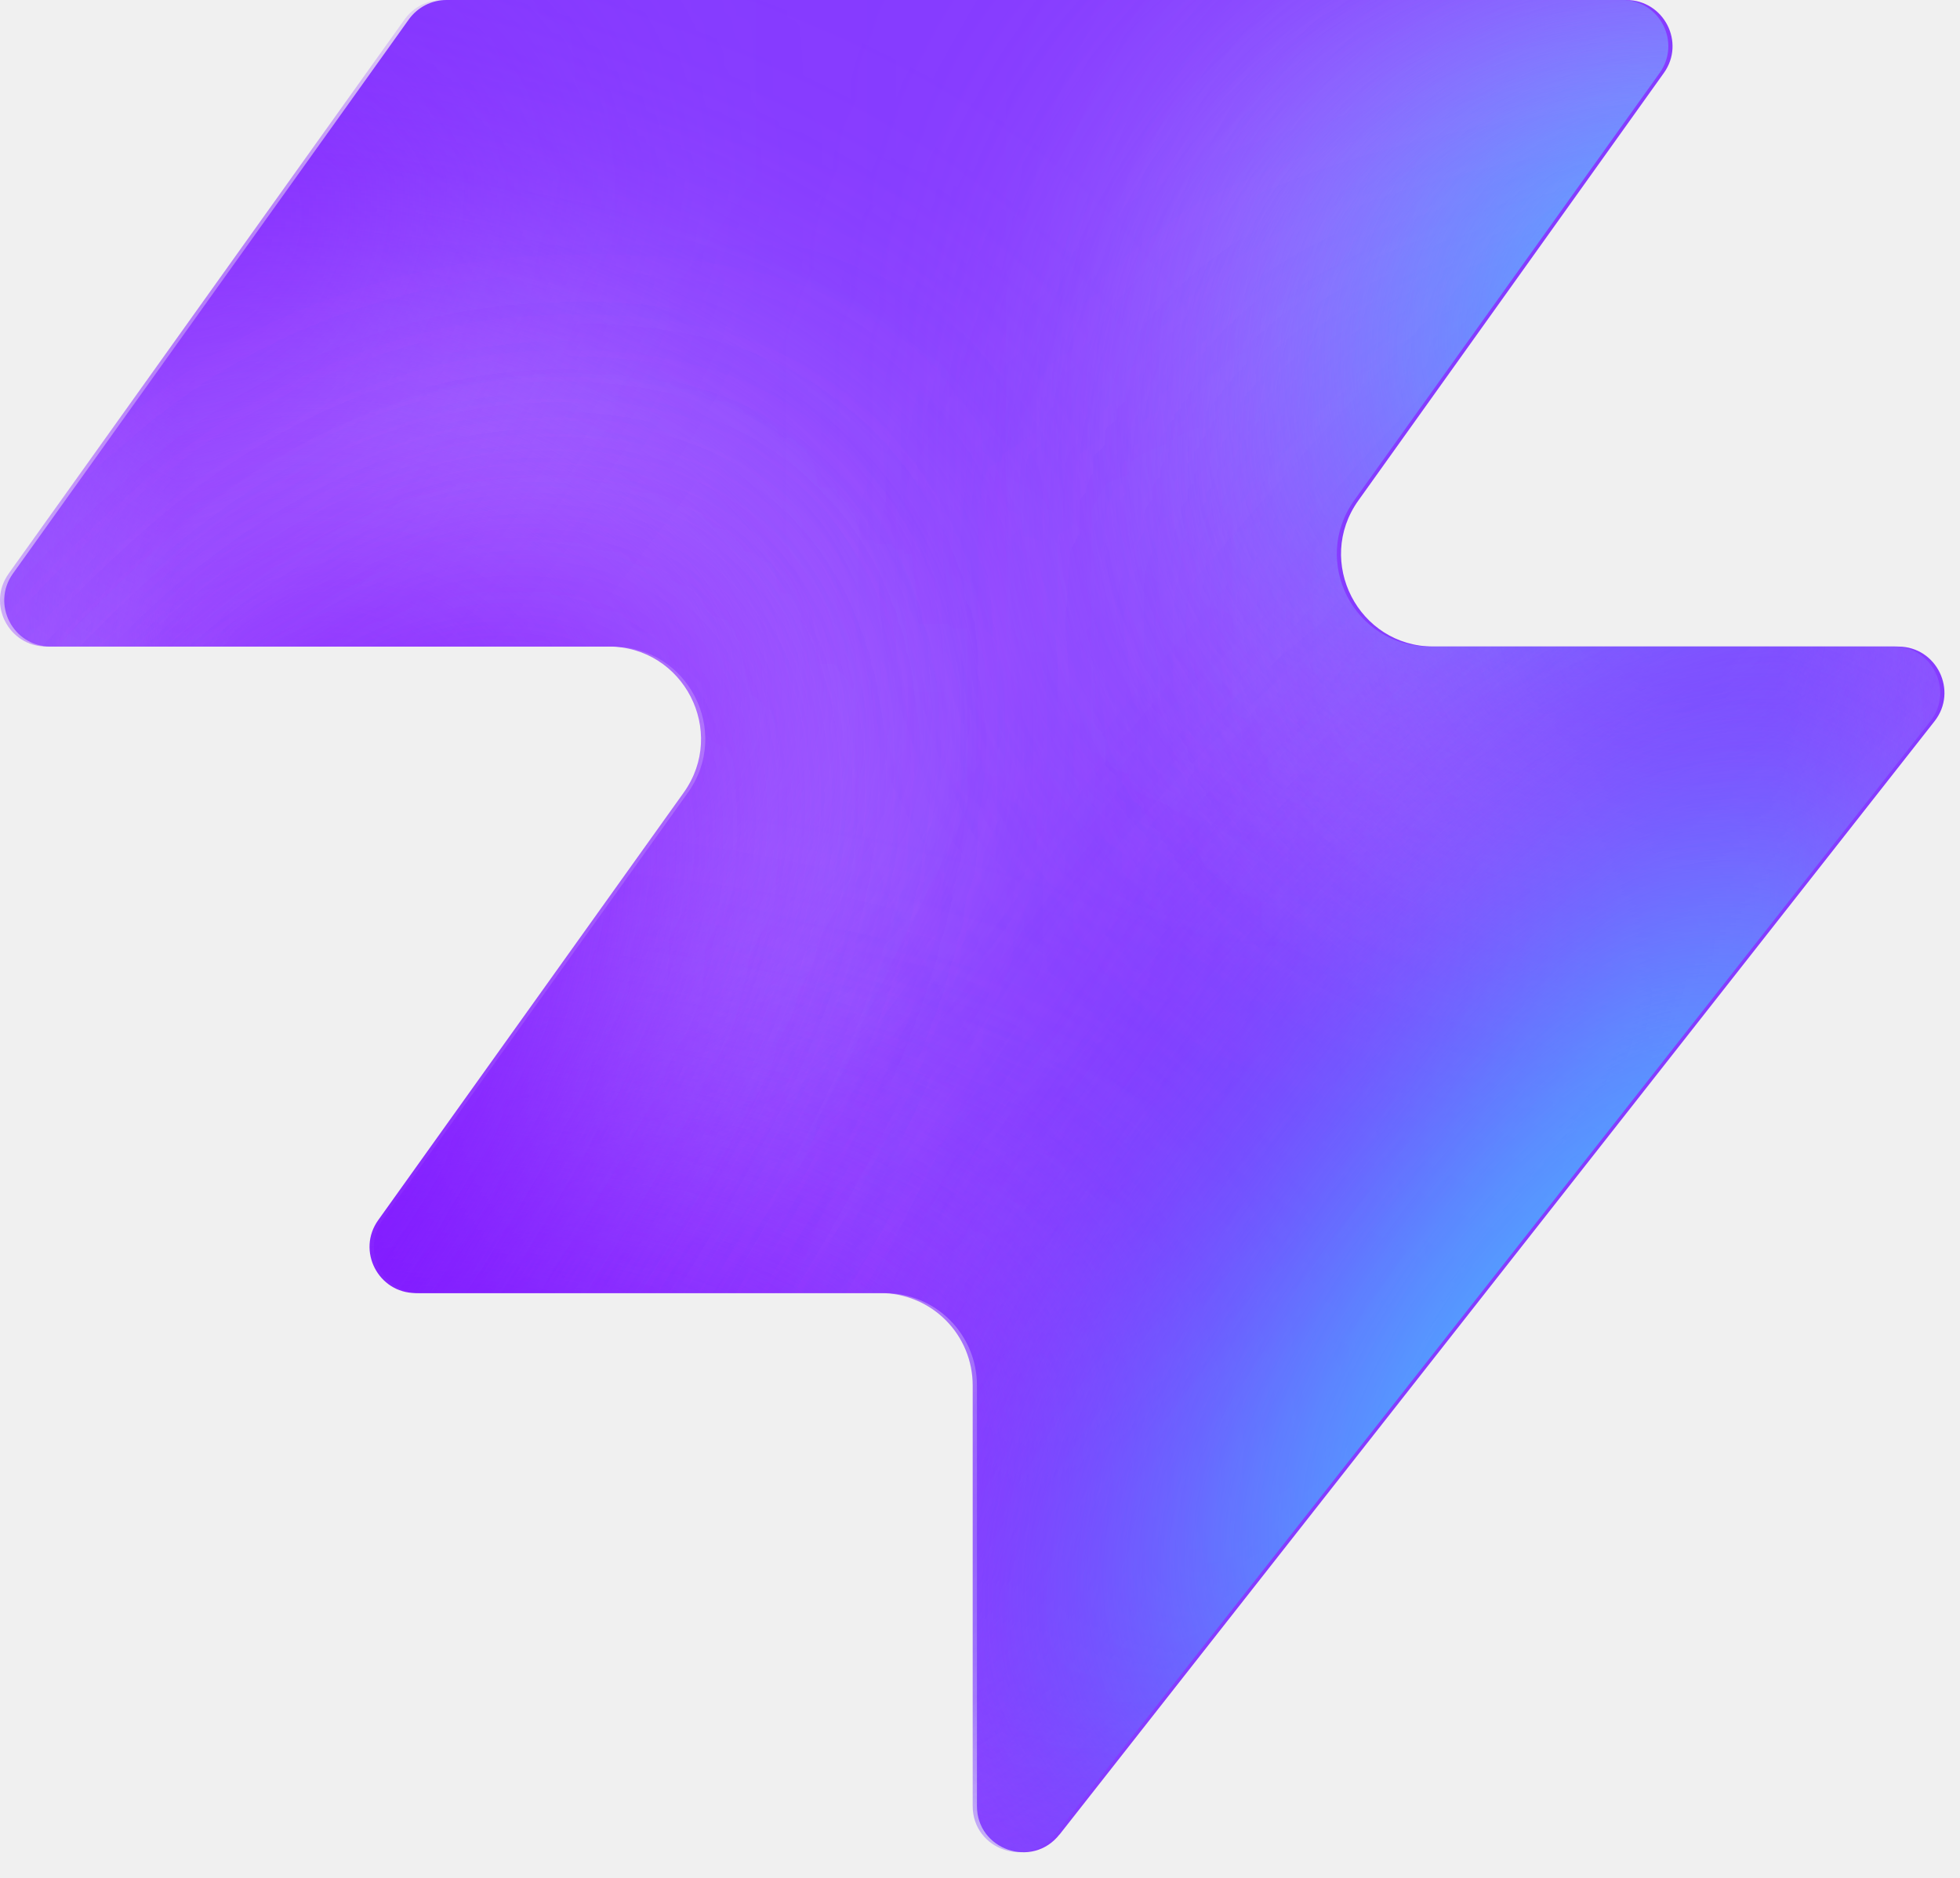
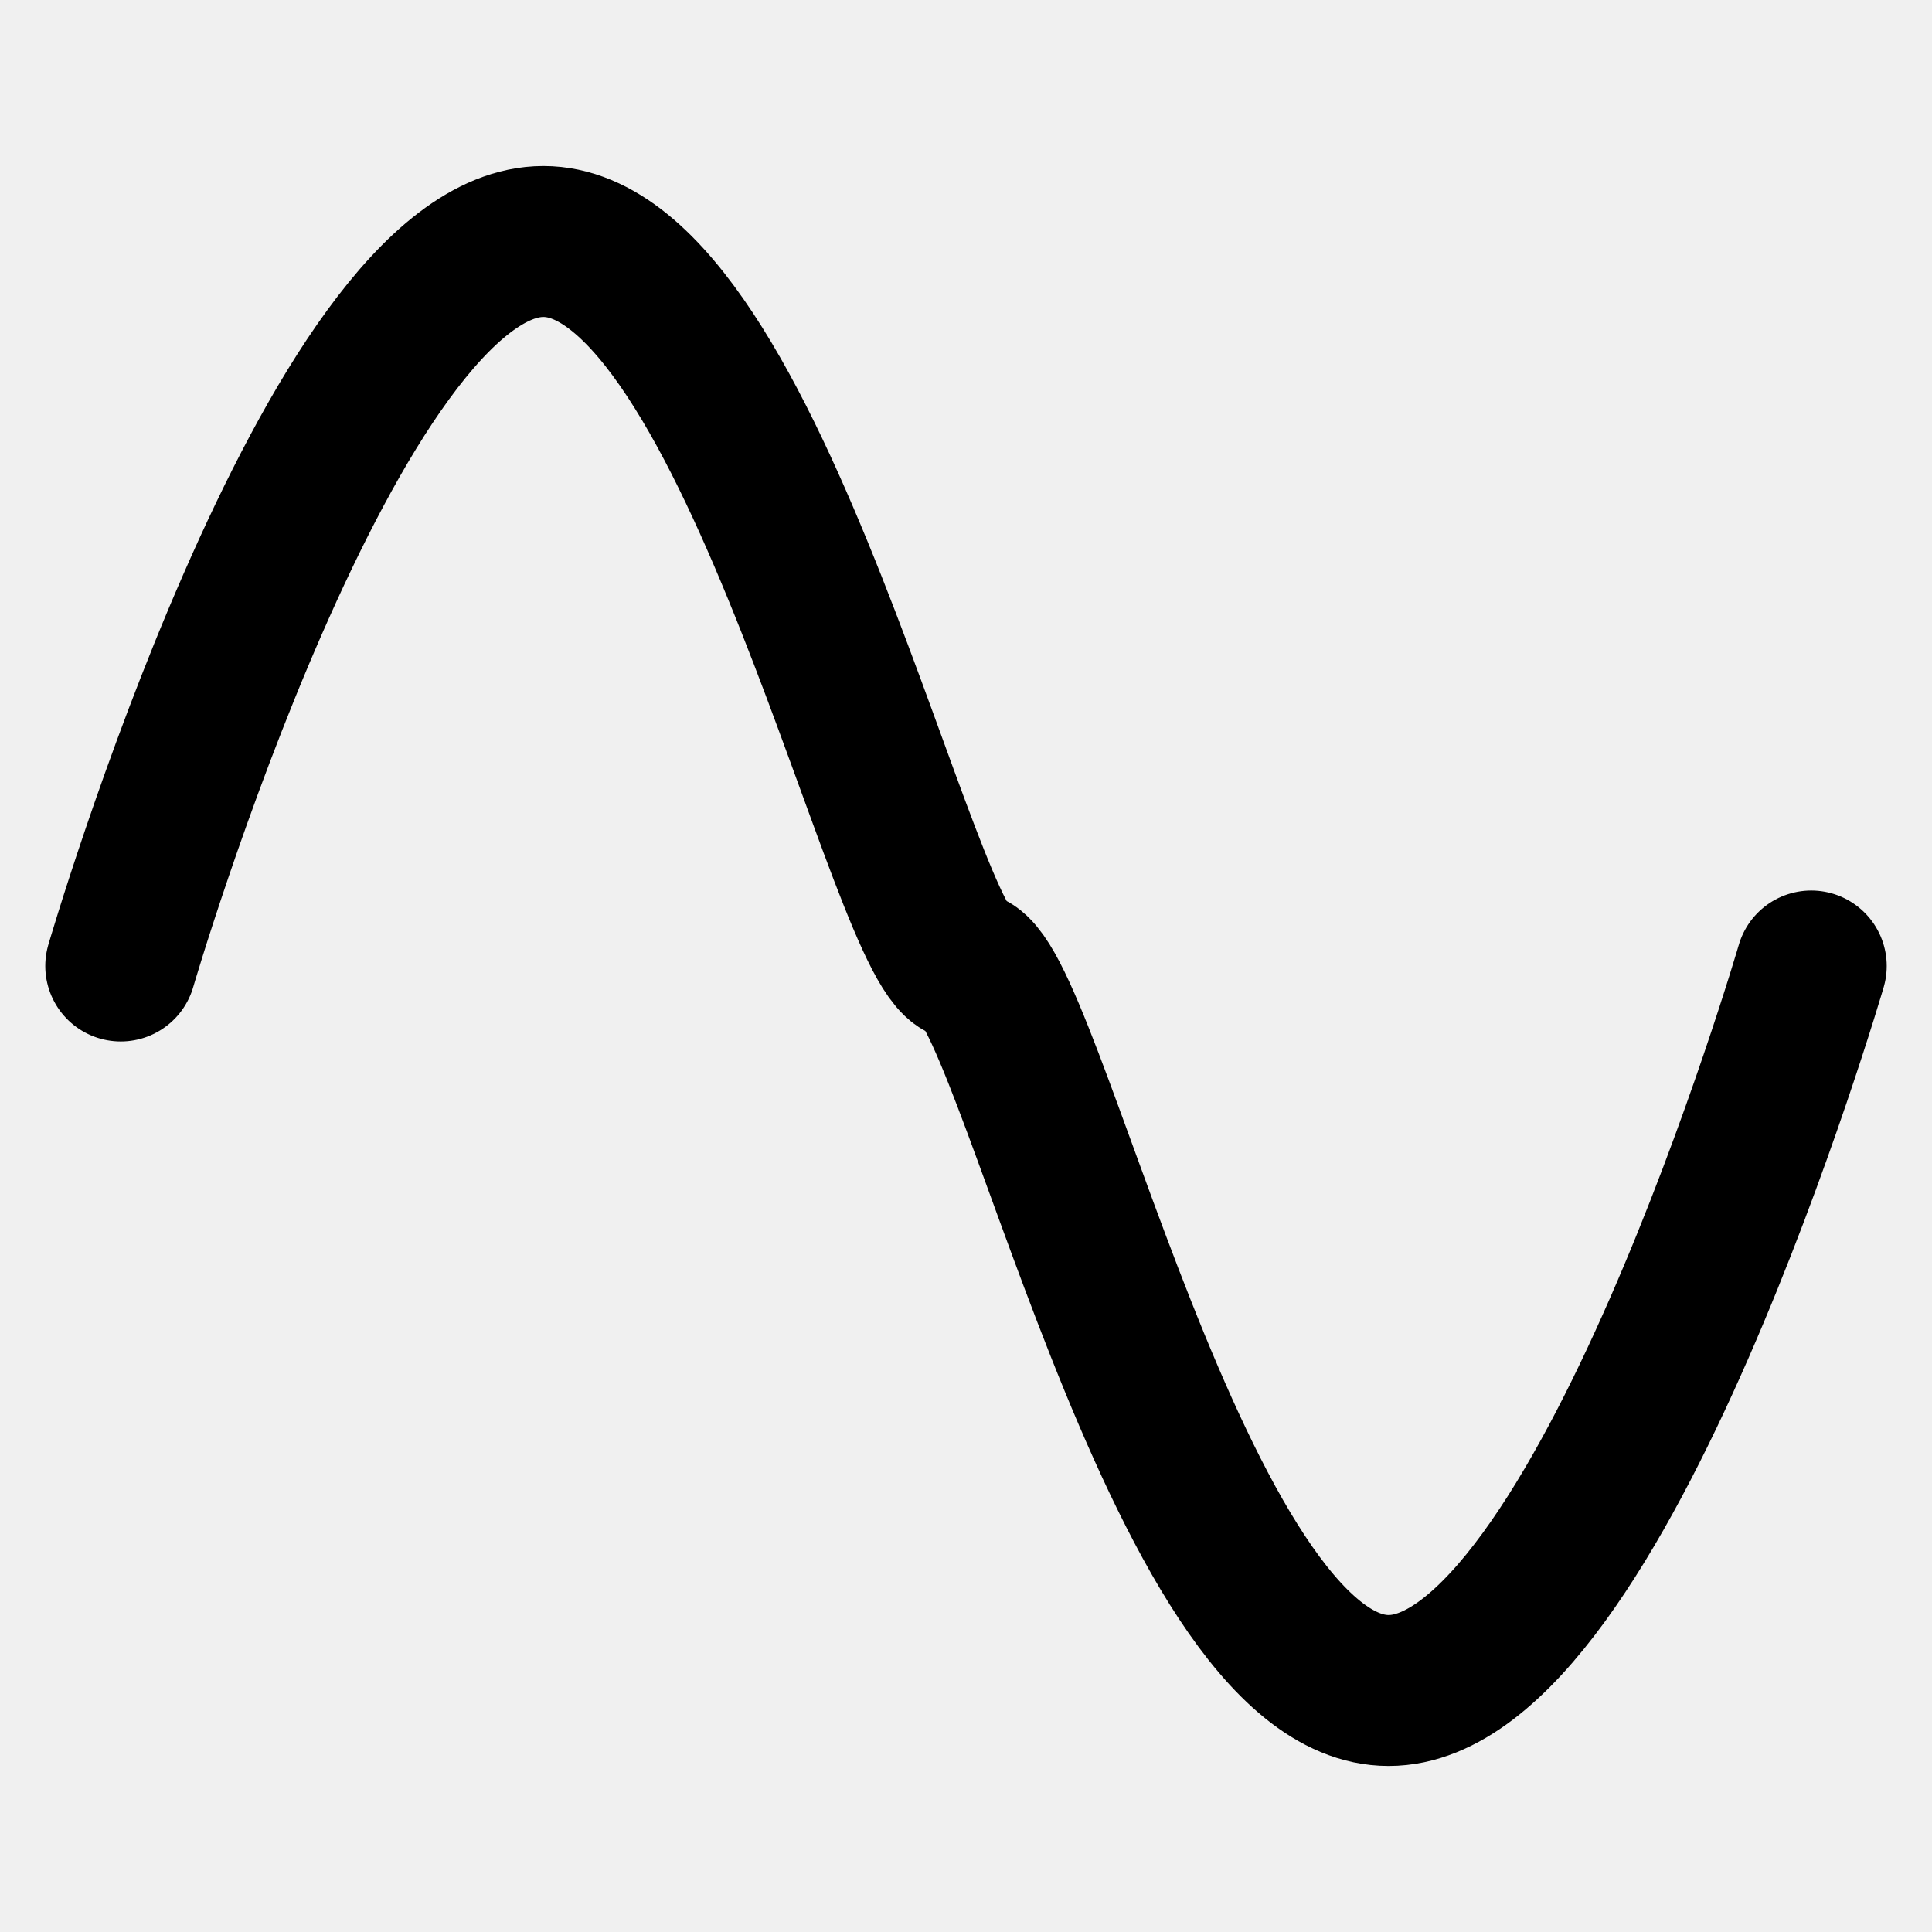
- <svg xmlns="http://www.w3.org/2000/svg" width="48" height="46" fill="none" viewBox="0 0 48 46">
-   <path fill="#863bff" d="M25.946 44.938c-.664.845-2.021.375-2.021-.698V33.937a2.26 2.26 0 0 0-2.262-2.262H10.287c-.92 0-1.456-1.04-.92-1.788l7.48-10.471c1.07-1.497 0-3.578-1.842-3.578H1.237c-.92 0-1.456-1.04-.92-1.788L10.013.474c.214-.297.556-.474.92-.474h28.894c.92 0 1.456 1.04.92 1.788l-7.48 10.471c-1.07 1.498 0 3.579 1.842 3.579h11.377c.943 0 1.473 1.088.89 1.83L25.947 44.94z" style="fill:#863bff;fill:color(display-p3 .525 .23 1);fill-opacity:1" />
-   <mask id="a" width="48" height="46" x="0" y="0" maskUnits="userSpaceOnUse" style="mask-type:alpha">
-     <path fill="#000" d="M25.842 44.938c-.664.844-2.021.375-2.021-.698V33.937a2.26 2.26 0 0 0-2.262-2.262H10.183c-.92 0-1.456-1.04-.92-1.788l7.48-10.471c1.07-1.498 0-3.579-1.842-3.579H1.133c-.92 0-1.456-1.04-.92-1.787L9.91.473c.214-.297.556-.474.92-.474h28.894c.92 0 1.456 1.04.92 1.788l-7.48 10.471c-1.07 1.498 0 3.578 1.842 3.578h11.377c.943 0 1.473 1.088.89 1.832L25.843 44.94z" style="fill:#000;fill-opacity:1" />
-   </mask>
-   <g mask="url(#a)">
-     <g filter="url(#b)">
-       <ellipse cx="5.508" cy="14.704" fill="#ede6ff" rx="5.508" ry="14.704" style="fill:#ede6ff;fill:color(display-p3 .927 .903 1);fill-opacity:1" transform="matrix(.00324 1 1 -.00324 -4.47 31.516)" />
-     </g>
-     <g filter="url(#c)">
-       <ellipse cx="10.399" cy="29.851" fill="#ede6ff" rx="10.399" ry="29.851" style="fill:#ede6ff;fill:color(display-p3 .927 .903 1);fill-opacity:1" transform="matrix(.00324 1 1 -.00324 -39.328 7.883)" />
-     </g>
-     <g filter="url(#d)">
-       <ellipse cx="5.508" cy="30.487" fill="#7e14ff" rx="5.508" ry="30.487" style="fill:#7e14ff;fill:color(display-p3 .492 .077 1);fill-opacity:1" transform="rotate(89.814 -25.913 -14.639)scale(1 -1)" />
-     </g>
-     <g filter="url(#e)">
-       <ellipse cx="5.508" cy="30.599" fill="#7e14ff" rx="5.508" ry="30.599" style="fill:#7e14ff;fill:color(display-p3 .492 .077 1);fill-opacity:1" transform="rotate(89.814 -32.644 -3.334)scale(1 -1)" />
-     </g>
-     <g filter="url(#f)">
-       <ellipse cx="5.508" cy="30.599" fill="#7e14ff" rx="5.508" ry="30.599" style="fill:#7e14ff;fill:color(display-p3 .492 .077 1);fill-opacity:1" transform="matrix(.00324 1 1 -.00324 -34.34 30.47)" />
-     </g>
-     <g filter="url(#g)">
-       <ellipse cx="14.072" cy="22.078" fill="#ede6ff" rx="14.072" ry="22.078" style="fill:#ede6ff;fill:color(display-p3 .927 .903 1);fill-opacity:1" transform="rotate(93.35 24.506 48.493)scale(-1 1)" />
-     </g>
-     <g filter="url(#h)">
-       <ellipse cx="3.47" cy="21.501" fill="#7e14ff" rx="3.47" ry="21.501" style="fill:#7e14ff;fill:color(display-p3 .492 .077 1);fill-opacity:1" transform="rotate(89.009 28.708 47.59)scale(-1 1)" />
-     </g>
-     <g filter="url(#i)">
-       <ellipse cx="3.47" cy="21.501" fill="#7e14ff" rx="3.47" ry="21.501" style="fill:#7e14ff;fill:color(display-p3 .492 .077 1);fill-opacity:1" transform="rotate(89.009 28.708 47.59)scale(-1 1)" />
-     </g>
-     <g filter="url(#j)">
-       <ellipse cx=".387" cy="8.972" fill="#7e14ff" rx="4.407" ry="29.108" style="fill:#7e14ff;fill:color(display-p3 .492 .077 1);fill-opacity:1" transform="rotate(39.51 .387 8.972)" />
-     </g>
-     <g filter="url(#k)">
-       <ellipse cx="47.523" cy="-6.092" fill="#7e14ff" rx="4.407" ry="29.108" style="fill:#7e14ff;fill:color(display-p3 .492 .077 1);fill-opacity:1" transform="rotate(37.892 47.523 -6.092)" />
-     </g>
-     <g filter="url(#l)">
-       <ellipse cx="41.412" cy="6.333" fill="#47bfff" rx="5.971" ry="9.665" style="fill:#47bfff;fill:color(display-p3 .28 .748 1);fill-opacity:1" transform="rotate(37.892 41.412 6.333)" />
-     </g>
-     <g filter="url(#m)">
-       <ellipse cx="-1.879" cy="38.332" fill="#7e14ff" rx="4.407" ry="29.108" style="fill:#7e14ff;fill:color(display-p3 .492 .077 1);fill-opacity:1" transform="rotate(37.892 -1.88 38.332)" />
-     </g>
-     <g filter="url(#n)">
-       <ellipse cx="-1.879" cy="38.332" fill="#7e14ff" rx="4.407" ry="29.108" style="fill:#7e14ff;fill:color(display-p3 .492 .077 1);fill-opacity:1" transform="rotate(37.892 -1.88 38.332)" />
-     </g>
-     <g filter="url(#o)">
-       <ellipse cx="35.651" cy="29.907" fill="#7e14ff" rx="4.407" ry="29.108" style="fill:#7e14ff;fill:color(display-p3 .492 .077 1);fill-opacity:1" transform="rotate(37.892 35.651 29.907)" />
-     </g>
-     <g filter="url(#p)">
-       <ellipse cx="38.418" cy="32.4" fill="#47bfff" rx="5.971" ry="15.297" style="fill:#47bfff;fill:color(display-p3 .28 .748 1);fill-opacity:1" transform="rotate(37.892 38.418 32.4)" />
-     </g>
-   </g>
-   <defs>
-     <filter id="b" width="60.045" height="41.654" x="-19.77" y="16.149" color-interpolation-filters="sRGB" filterUnits="userSpaceOnUse">
-       <feFlood flood-opacity="0" result="BackgroundImageFix" />
-       <feBlend in="SourceGraphic" in2="BackgroundImageFix" result="shape" />
-       <feGaussianBlur result="effect1_foregroundBlur_2002_17158" stdDeviation="7.659" />
-     </filter>
-     <filter id="c" width="90.34" height="51.437" x="-54.613" y="-7.533" color-interpolation-filters="sRGB" filterUnits="userSpaceOnUse">
-       <feFlood flood-opacity="0" result="BackgroundImageFix" />
-       <feBlend in="SourceGraphic" in2="BackgroundImageFix" result="shape" />
-       <feGaussianBlur result="effect1_foregroundBlur_2002_17158" stdDeviation="7.659" />
-     </filter>
-     <filter id="d" width="79.355" height="29.4" x="-49.64" y="2.03" color-interpolation-filters="sRGB" filterUnits="userSpaceOnUse">
-       <feFlood flood-opacity="0" result="BackgroundImageFix" />
-       <feBlend in="SourceGraphic" in2="BackgroundImageFix" result="shape" />
-       <feGaussianBlur result="effect1_foregroundBlur_2002_17158" stdDeviation="4.596" />
-     </filter>
-     <filter id="e" width="79.579" height="29.4" x="-45.045" y="20.029" color-interpolation-filters="sRGB" filterUnits="userSpaceOnUse">
-       <feFlood flood-opacity="0" result="BackgroundImageFix" />
-       <feBlend in="SourceGraphic" in2="BackgroundImageFix" result="shape" />
-       <feGaussianBlur result="effect1_foregroundBlur_2002_17158" stdDeviation="4.596" />
-     </filter>
-     <filter id="f" width="79.579" height="29.4" x="-43.513" y="21.178" color-interpolation-filters="sRGB" filterUnits="userSpaceOnUse">
-       <feFlood flood-opacity="0" result="BackgroundImageFix" />
-       <feBlend in="SourceGraphic" in2="BackgroundImageFix" result="shape" />
-       <feGaussianBlur result="effect1_foregroundBlur_2002_17158" stdDeviation="4.596" />
-     </filter>
-     <filter id="g" width="74.749" height="58.852" x="15.756" y="-17.901" color-interpolation-filters="sRGB" filterUnits="userSpaceOnUse">
-       <feFlood flood-opacity="0" result="BackgroundImageFix" />
-       <feBlend in="SourceGraphic" in2="BackgroundImageFix" result="shape" />
-       <feGaussianBlur result="effect1_foregroundBlur_2002_17158" stdDeviation="7.659" />
-     </filter>
-     <filter id="h" width="61.377" height="25.362" x="23.548" y="2.284" color-interpolation-filters="sRGB" filterUnits="userSpaceOnUse">
-       <feFlood flood-opacity="0" result="BackgroundImageFix" />
-       <feBlend in="SourceGraphic" in2="BackgroundImageFix" result="shape" />
-       <feGaussianBlur result="effect1_foregroundBlur_2002_17158" stdDeviation="4.596" />
-     </filter>
-     <filter id="i" width="61.377" height="25.362" x="23.548" y="2.284" color-interpolation-filters="sRGB" filterUnits="userSpaceOnUse">
-       <feFlood flood-opacity="0" result="BackgroundImageFix" />
-       <feBlend in="SourceGraphic" in2="BackgroundImageFix" result="shape" />
-       <feGaussianBlur result="effect1_foregroundBlur_2002_17158" stdDeviation="4.596" />
-     </filter>
-     <filter id="j" width="56.045" height="63.649" x="-27.636" y="-22.853" color-interpolation-filters="sRGB" filterUnits="userSpaceOnUse">
-       <feFlood flood-opacity="0" result="BackgroundImageFix" />
-       <feBlend in="SourceGraphic" in2="BackgroundImageFix" result="shape" />
-       <feGaussianBlur result="effect1_foregroundBlur_2002_17158" stdDeviation="4.596" />
-     </filter>
-     <filter id="k" width="54.814" height="64.646" x="20.116" y="-38.415" color-interpolation-filters="sRGB" filterUnits="userSpaceOnUse">
-       <feFlood flood-opacity="0" result="BackgroundImageFix" />
-       <feBlend in="SourceGraphic" in2="BackgroundImageFix" result="shape" />
-       <feGaussianBlur result="effect1_foregroundBlur_2002_17158" stdDeviation="4.596" />
-     </filter>
-     <filter id="l" width="33.541" height="35.313" x="24.641" y="-11.323" color-interpolation-filters="sRGB" filterUnits="userSpaceOnUse">
-       <feFlood flood-opacity="0" result="BackgroundImageFix" />
-       <feBlend in="SourceGraphic" in2="BackgroundImageFix" result="shape" />
-       <feGaussianBlur result="effect1_foregroundBlur_2002_17158" stdDeviation="4.596" />
-     </filter>
-     <filter id="m" width="54.814" height="64.646" x="-29.286" y="6.009" color-interpolation-filters="sRGB" filterUnits="userSpaceOnUse">
-       <feFlood flood-opacity="0" result="BackgroundImageFix" />
-       <feBlend in="SourceGraphic" in2="BackgroundImageFix" result="shape" />
-       <feGaussianBlur result="effect1_foregroundBlur_2002_17158" stdDeviation="4.596" />
-     </filter>
-     <filter id="n" width="54.814" height="64.646" x="-29.286" y="6.009" color-interpolation-filters="sRGB" filterUnits="userSpaceOnUse">
-       <feFlood flood-opacity="0" result="BackgroundImageFix" />
-       <feBlend in="SourceGraphic" in2="BackgroundImageFix" result="shape" />
-       <feGaussianBlur result="effect1_foregroundBlur_2002_17158" stdDeviation="4.596" />
-     </filter>
-     <filter id="o" width="54.814" height="64.646" x="8.244" y="-2.416" color-interpolation-filters="sRGB" filterUnits="userSpaceOnUse">
-       <feFlood flood-opacity="0" result="BackgroundImageFix" />
-       <feBlend in="SourceGraphic" in2="BackgroundImageFix" result="shape" />
-       <feGaussianBlur result="effect1_foregroundBlur_2002_17158" stdDeviation="4.596" />
-     </filter>
-     <filter id="p" width="39.409" height="43.623" x="18.713" y="10.588" color-interpolation-filters="sRGB" filterUnits="userSpaceOnUse">
-       <feFlood flood-opacity="0" result="BackgroundImageFix" />
-       <feBlend in="SourceGraphic" in2="BackgroundImageFix" result="shape" />
-       <feGaussianBlur result="effect1_foregroundBlur_2002_17158" stdDeviation="4.596" />
-     </filter>
-   </defs>
+ <svg xmlns="http://www.w3.org/2000/svg" width="32" height="32" viewBox="0 0 32 32" fill="none">
+   <style>
+     path { stroke: #000; }
+     @media (prefers-color-scheme: dark) {
+       path { stroke: #fff; }
+     }
+   </style>
+   <path d="M2 16C2 16 5.5 4 9 4C12.5 4 15 16 16 16C17 16 19.5 28 23 28C26.5 28 30 16 30 16" stroke-width="2.5" stroke-linecap="round" stroke-linejoin="round" />
</svg>
